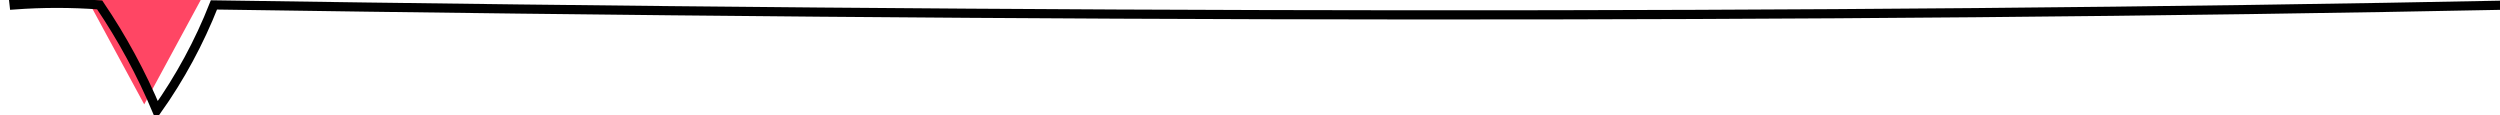
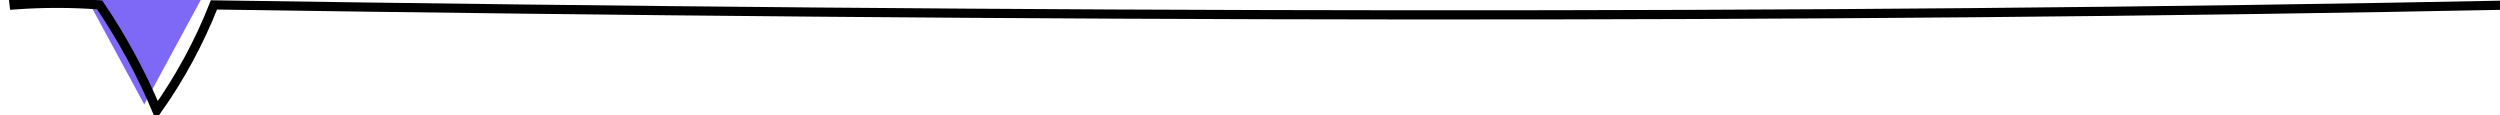
<svg xmlns="http://www.w3.org/2000/svg" id="aa6486c4-5f00-41cc-b224-184992d56cd8" data-name="Layer 1" viewBox="0 0 545 25" width="545" height="25">
-   <polyline points="18.98 -0.24 31.44 22.75 43.89 -0.24" style="fill:#ff4664" />
+   <polyline points="18.98 -0.24 31.44 22.75 43.89 -0.24" style="fill:#7d69f6" />
  <path d="M549.13,1.07c-154.61,3.11-323.84,2.69-502.49,0a108.4,108.4,0,0,1-12.45,23,132.39,132.39,0,0,0-12.46-23,126.19,126.19,0,0,0-18.65,0C.55-20.48,1.86-78.38,4.5-99" style="fill:none;stroke:#000;stroke-miterlimit:10;stroke-width:2px" />
</svg>
